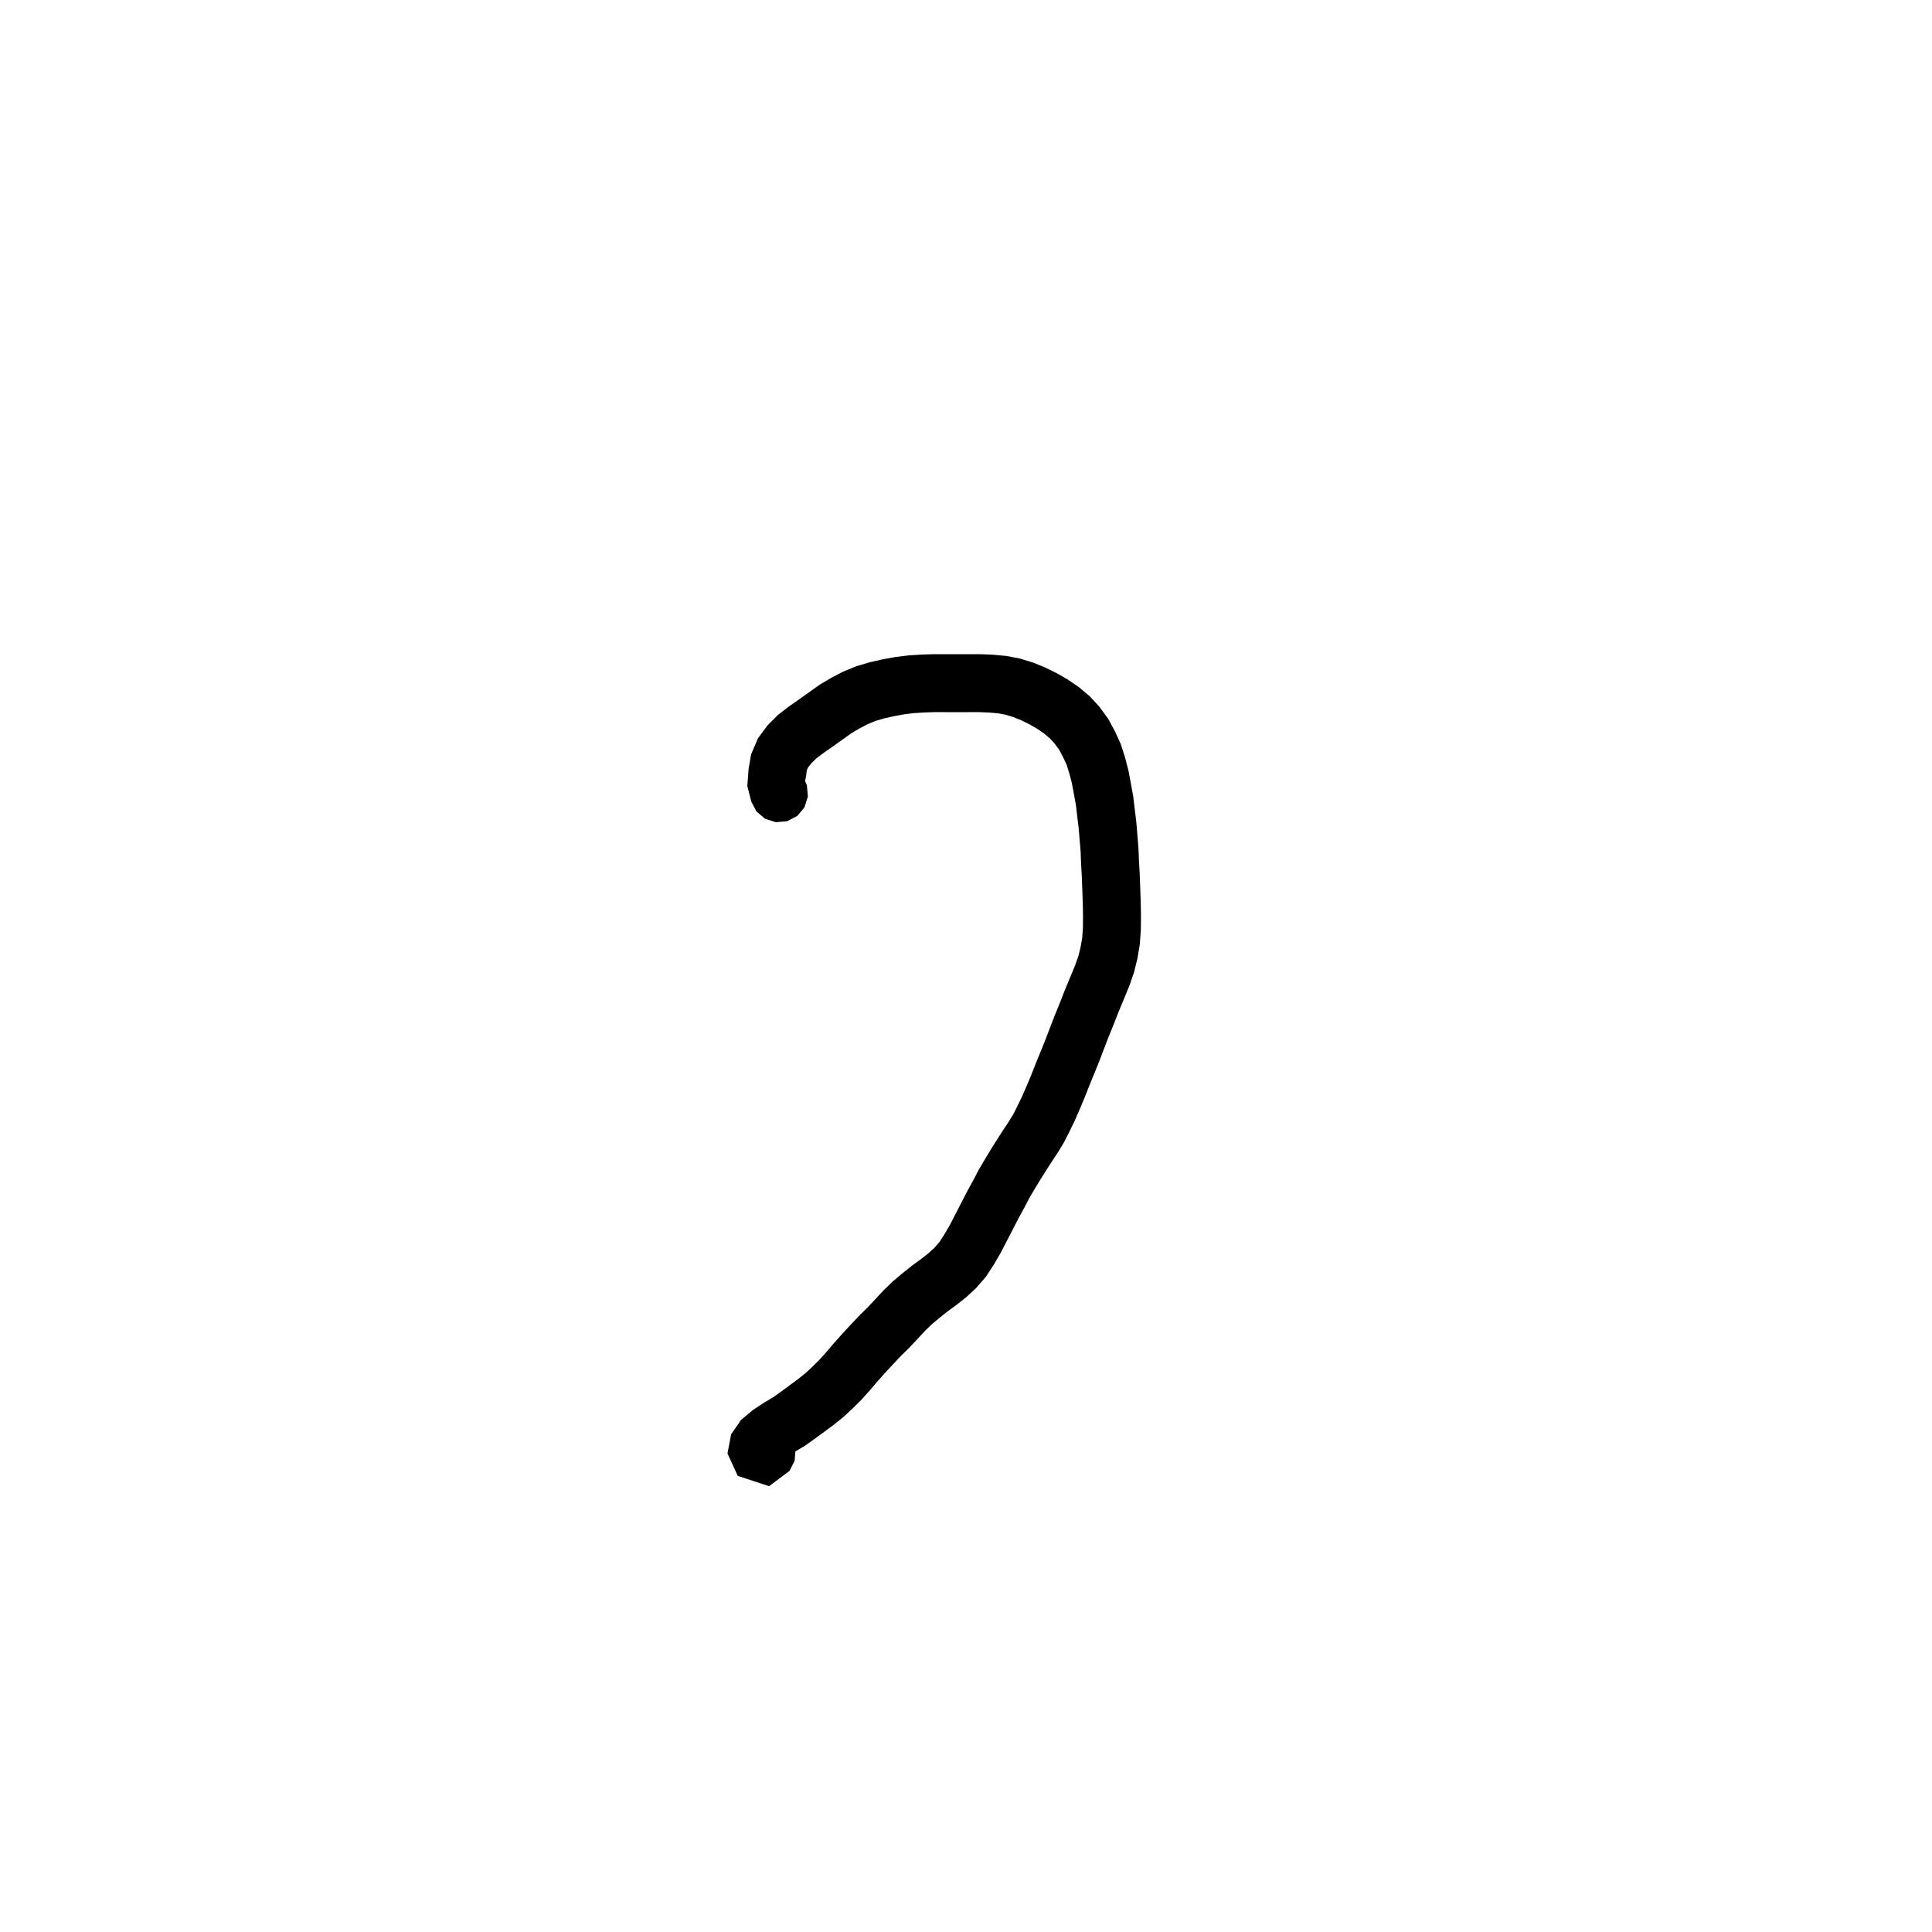
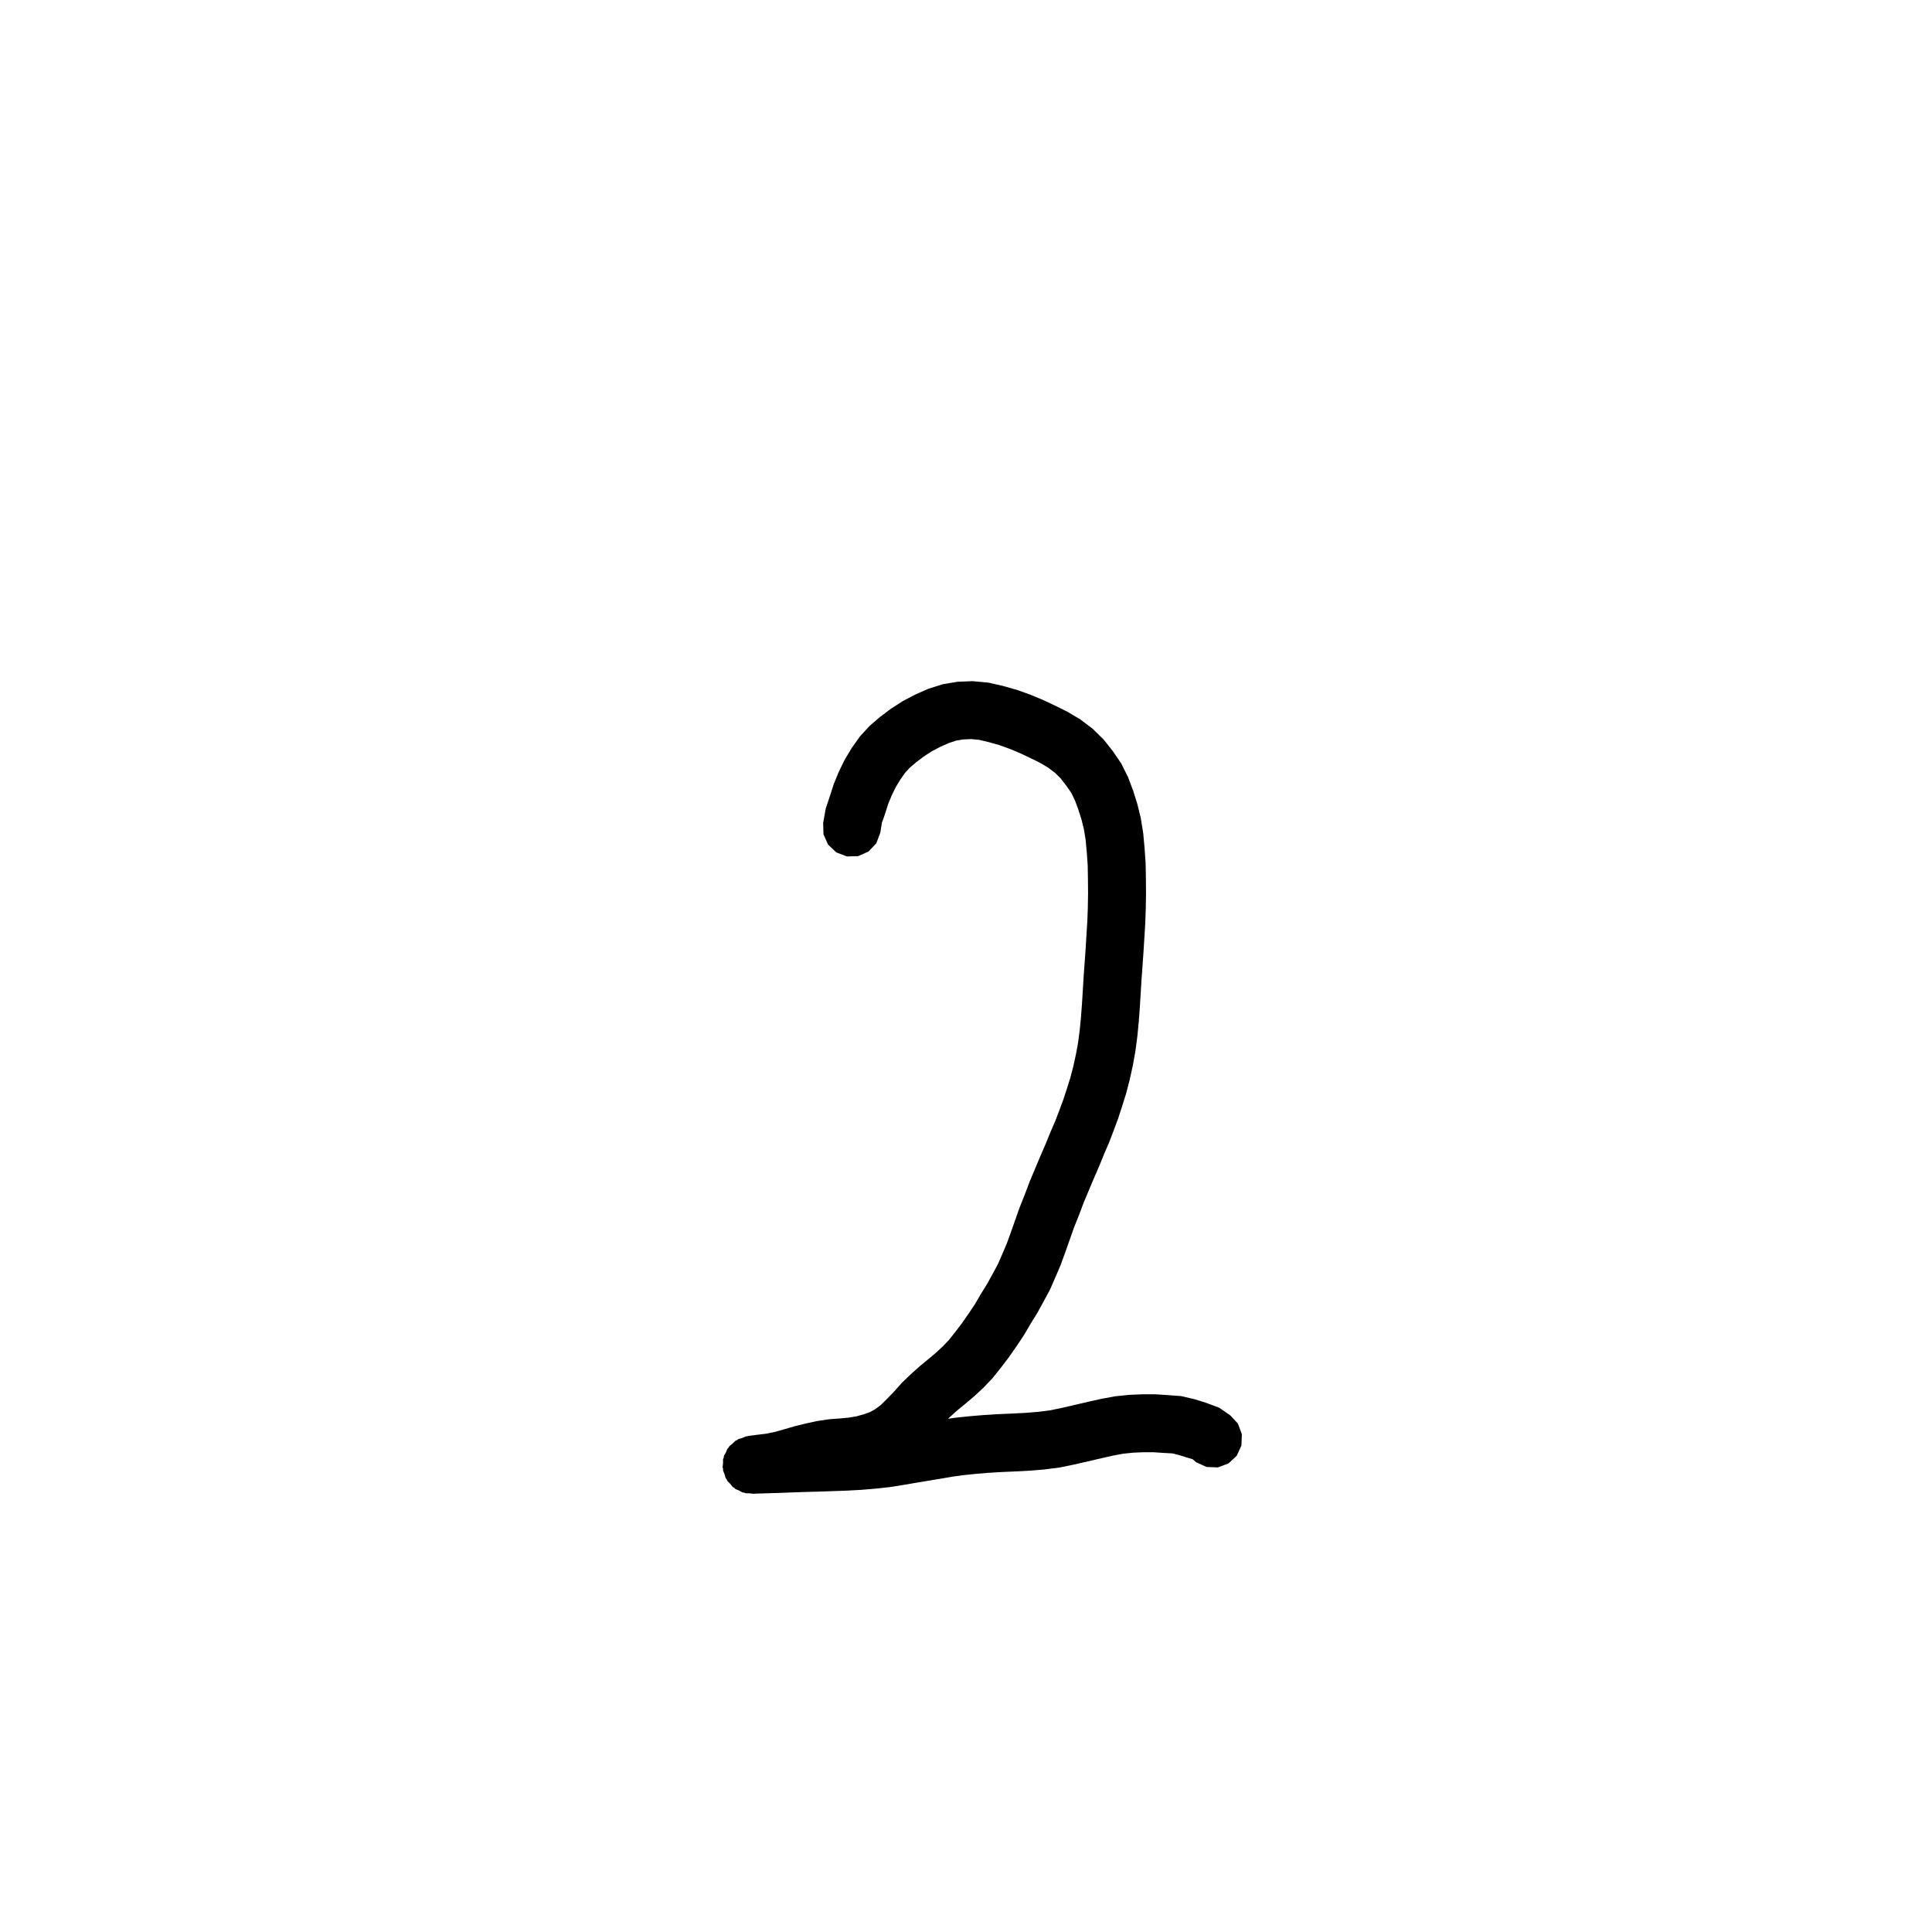
<svg xmlns="http://www.w3.org/2000/svg" viewBox="0 0 300 300" width="300" height="300">
-   <path d="M 125.294 121.937 L 125.012 121.295 L 125.168 120.544 L 125.279 119.62 L 125.475 119.168 L 125.975 118.539 L 126.727 117.787 L 127.816 116.962 L 129.264 115.955 L 130.821 114.846 L 132.158 113.881 L 133.437 113.126 L 134.716 112.452 L 135.925 111.952 L 137.328 111.544 L 138.877 111.196 L 140.428 110.911 L 141.926 110.733 L 143.514 110.631 L 145.089 110.579 L 146.735 110.58 L 148.476 110.58 L 150.35 110.58 L 152.051 110.579 L 153.612 110.646 L 155.003 110.765 L 156.227 111.001 L 157.353 111.352 L 158.592 111.851 L 159.826 112.462 L 161.023 113.144 L 162.089 113.871 L 163.005 114.635 L 163.756 115.452 L 164.46 116.41 L 165.082 117.587 L 165.638 118.784 L 166.05 120.117 L 166.442 121.615 L 166.753 123.287 L 167.071 125.024 L 167.283 126.866 L 167.504 128.662 L 167.649 130.467 L 167.795 132.228 L 167.869 134.107 L 167.983 136.087 L 168.058 138.143 L 168.133 140.244 L 168.169 142.247 L 168.154 144.078 L 168.048 145.612 L 167.805 147.007 L 167.458 148.439 L 166.936 149.915 L 166.217 151.656 L 165.359 153.722 L 164.571 155.741 L 163.782 157.664 L 162.998 159.704 L 162.303 161.524 L 161.598 163.269 L 160.844 165.105 L 160.103 166.987 L 159.409 168.647 L 158.711 170.243 L 158.02 171.676 L 157.356 172.994 L 156.63 174.184 L 155.762 175.493 L 154.836 176.931 L 153.922 178.382 L 152.952 179.986 L 152 181.603 L 151.106 183.31 L 150.18 185.006 L 149.221 186.866 L 148.341 188.567 L 147.494 190.211 L 146.65 191.662 L 145.892 192.844 L 145.111 193.736 L 144.157 194.612 L 143.006 195.517 L 141.598 196.54 L 140.133 197.711 L 138.65 198.961 L 137.187 200.378 L 135.893 201.77 L 134.72 203.017 L 133.439 204.279 L 132.11 205.688 L 130.785 207.112 L 129.476 208.582 L 128.281 209.986 L 127.168 211.22 L 126.072 212.297 L 125.007 213.284 L 123.893 214.165 L 122.625 215.107 L 121.303 216.075 L 120.081 216.95 L 118.689 217.778 L 116.95 218.914 L 115.079 220.479 L 113.53 222.712 L 112.963 225.694 L 114.556 229.173 L 119.419 230.774 L 122.589 228.405 L 123.389 226.842 L 123.53 225.092 L 122.991 223.421 L 121.853 222.084 L 120.29 221.284 L 118.54 221.143 L 116.869 221.683 L 115.532 222.821 L 117.491 221.983 L 120.773 222.666 L 121.946 225.15 L 121.646 226.602 L 121.589 226.693 L 122.243 226.193 L 123.45 225.416 L 125.003 224.484 L 126.573 223.371 L 127.967 222.35 L 129.376 221.302 L 130.864 220.118 L 132.284 218.81 L 133.674 217.439 L 135.048 215.919 L 136.263 214.492 L 137.44 213.17 L 138.678 211.84 L 139.873 210.571 L 141.155 209.309 L 142.468 207.916 L 143.623 206.669 L 144.684 205.638 L 145.841 204.67 L 147.054 203.698 L 148.438 202.693 L 150.002 201.456 L 151.573 200 L 153.087 198.252 L 154.318 196.374 L 155.387 194.536 L 156.337 192.699 L 157.218 190.995 L 158.132 189.221 L 159.043 187.552 L 159.87 185.969 L 160.678 184.602 L 161.582 183.108 L 162.427 181.767 L 163.299 180.413 L 164.229 179.006 L 165.224 177.365 L 166.09 175.661 L 166.891 173.996 L 167.684 172.187 L 168.444 170.367 L 169.195 168.462 L 169.933 166.664 L 170.681 164.814 L 171.402 162.924 L 172.147 160.985 L 172.927 159.083 L 173.707 157.085 L 174.533 155.097 L 175.343 153.128 L 176.083 151.008 L 176.616 148.844 L 176.985 146.682 L 177.147 144.429 L 177.169 142.205 L 177.13 140.001 L 177.052 137.818 L 176.973 135.667 L 176.858 133.668 L 176.779 131.684 L 176.619 129.735 L 176.458 127.753 L 176.22 125.8 L 175.973 123.702 L 175.603 121.653 L 175.225 119.653 L 174.7 117.632 L 174.04 115.56 L 173.142 113.582 L 172.081 111.622 L 170.72 109.75 L 169.214 108.119 L 167.529 106.702 L 165.802 105.517 L 164.054 104.516 L 162.266 103.635 L 160.369 102.872 L 158.397 102.267 L 156.254 101.853 L 154.203 101.666 L 152.244 101.581 L 150.35 101.58 L 148.476 101.58 L 146.735 101.58 L 144.939 101.58 L 143.072 101.642 L 141.103 101.77 L 139.081 102.013 L 137.075 102.378 L 135.067 102.833 L 132.95 103.458 L 130.908 104.297 L 129.05 105.268 L 127.232 106.349 L 125.585 107.525 L 124.081 108.597 L 122.508 109.694 L 120.804 111.011 L 119.185 112.631 L 117.696 114.64 L 116.63 117.134 L 116.243 119.385 L 116.043 122.038 L 116.653 124.456 L 117.464 126.013 L 118.81 127.142 L 120.484 127.67 L 122.233 127.516 L 123.791 126.705 L 124.919 125.36 L 125.447 123.686 Z" fill="black" fill-rule="nonzero" />
+   <path d="M 136.694 129.304 L 136.942 127.763 L 137.41 126.444 L 137.921 124.83 L 138.466 123.51 L 139.08 122.248 L 139.792 121.068 L 140.545 119.992 L 141.266 119.212 L 142.301 118.331 L 143.513 117.422 L 144.717 116.642 L 146.014 115.965 L 147.35 115.369 L 148.473 115.002 L 149.572 114.82 L 150.787 114.766 L 152.035 114.881 L 153.531 115.238 L 155.177 115.702 L 156.738 116.262 L 158.374 116.944 L 159.983 117.705 L 161.424 118.414 L 162.69 119.153 L 163.808 119.993 L 164.687 120.86 L 165.545 121.961 L 166.34 123.102 L 166.914 124.275 L 167.439 125.693 L 167.934 127.258 L 168.316 128.811 L 168.587 130.487 L 168.758 132.412 L 168.9 134.405 L 168.935 136.584 L 168.954 138.707 L 168.917 140.906 L 168.844 142.964 L 168.714 145.067 L 168.581 147.23 L 168.43 149.403 L 168.275 151.509 L 168.14 153.753 L 168.008 155.902 L 167.861 157.868 L 167.663 159.924 L 167.401 161.921 L 167.072 163.716 L 166.667 165.564 L 166.201 167.361 L 165.669 169.042 L 165.112 170.751 L 164.481 172.444 L 163.874 174.035 L 163.145 175.715 L 162.4 177.55 L 161.608 179.379 L 160.775 181.354 L 159.901 183.441 L 159.123 185.504 L 158.341 187.461 L 157.62 189.498 L 156.939 191.428 L 156.32 193.131 L 155.648 194.702 L 154.948 196.315 L 154.143 197.797 L 153.329 199.286 L 152.367 200.838 L 151.373 202.535 L 150.401 203.989 L 149.371 205.464 L 148.311 206.859 L 147.321 208.102 L 146.371 209.095 L 145.303 210.079 L 144.163 211.042 L 142.853 212.116 L 141.465 213.356 L 140.048 214.711 L 138.859 216.057 L 137.784 217.165 L 136.811 218.136 L 135.963 218.774 L 135.125 219.256 L 134.126 219.61 L 133.01 219.923 L 131.847 220.121 L 130.5 220.25 L 128.805 220.375 L 126.915 220.651 L 125.141 221.038 L 123.422 221.458 L 121.777 221.939 L 120.338 222.348 L 118.968 222.625 L 117.424 222.813 L 116.322 222.959 L 115.808 223.056 L 114.186 223.729 L 112.946 224.972 L 112.275 226.594 L 112.277 228.35 L 112.95 229.972 L 114.193 231.212 L 115.815 231.883 L 117.571 231.881 L 117.631 231.863 L 118.556 231.741 L 120.416 231.508 L 122.45 231.097 L 124.263 230.588 L 125.754 230.151 L 127.172 229.806 L 128.534 229.504 L 129.781 229.322 L 131.261 229.218 L 133.051 229.04 L 134.986 228.703 L 136.891 228.174 L 138.914 227.419 L 140.907 226.294 L 142.698 224.943 L 144.173 223.504 L 145.47 222.164 L 146.537 220.947 L 147.569 219.969 L 148.706 218.953 L 149.92 217.961 L 151.266 216.82 L 152.685 215.509 L 154.106 214.015 L 155.411 212.39 L 156.646 210.763 L 157.834 209.063 L 159.005 207.305 L 160.076 205.482 L 161.103 203.821 L 162.049 202.097 L 163.042 200.251 L 163.91 198.269 L 164.692 196.435 L 165.411 194.466 L 166.107 192.494 L 166.764 190.63 L 167.512 188.762 L 168.263 186.77 L 169.072 184.841 L 169.885 182.914 L 170.699 181.033 L 171.445 179.196 L 172.208 177.434 L 172.902 175.62 L 173.609 173.718 L 174.238 171.793 L 174.853 169.839 L 175.42 167.658 L 175.896 165.49 L 176.293 163.307 L 176.605 160.944 L 176.828 158.639 L 176.987 156.512 L 177.123 154.3 L 177.255 152.108 L 177.407 150.044 L 177.562 147.818 L 177.697 145.621 L 177.834 143.401 L 177.914 141.137 L 177.954 138.746 L 177.934 136.47 L 177.892 134.021 L 177.729 131.691 L 177.517 129.37 L 177.138 127.03 L 176.602 124.834 L 175.949 122.765 L 175.174 120.702 L 174.103 118.547 L 172.795 116.629 L 171.395 114.86 L 169.673 113.166 L 167.693 111.672 L 165.708 110.499 L 163.897 109.601 L 162.026 108.717 L 159.99 107.869 L 157.917 107.129 L 155.776 106.522 L 153.485 105.999 L 151.023 105.769 L 148.642 105.868 L 146.337 106.26 L 144.132 106.964 L 142.102 107.86 L 140.186 108.866 L 138.368 110.037 L 136.673 111.308 L 135.03 112.722 L 133.532 114.352 L 132.258 116.145 L 131.173 117.949 L 130.256 119.823 L 129.463 121.754 L 128.864 123.622 L 128.211 125.58 L 127.821 127.8 L 127.871 129.555 L 128.589 131.157 L 129.865 132.363 L 131.505 132.988 L 133.261 132.939 L 134.863 132.221 L 136.069 130.944 Z M 117.035 231.955 L 117.382 231.926 L 118.58 231.89 L 120.605 231.832 L 122.667 231.755 L 124.785 231.679 L 126.943 231.622 L 129.22 231.545 L 131.405 231.467 L 133.669 231.346 L 135.898 231.164 L 138.169 230.915 L 140.22 230.589 L 142.261 230.242 L 144.201 229.919 L 146.071 229.61 L 147.774 229.314 L 149.537 229.067 L 151.421 228.87 L 153.388 228.705 L 155.5 228.577 L 157.681 228.482 L 159.949 228.362 L 162.183 228.176 L 164.554 227.872 L 166.803 227.408 L 168.941 226.918 L 170.976 226.443 L 172.846 226.024 L 174.441 225.726 L 175.98 225.569 L 177.566 225.503 L 179.083 225.502 L 180.695 225.609 L 182.064 225.684 L 183.123 225.955 L 184.375 226.347 L 185.183 226.586 L 185.756 227.062 L 187.353 227.793 L 189.107 227.857 L 190.753 227.244 L 192.039 226.049 L 192.769 224.452 L 192.833 222.698 L 192.221 221.052 L 191.026 219.766 L 189.303 218.584 L 187.204 217.803 L 185.51 217.277 L 183.395 216.783 L 181.284 216.628 L 179.376 216.506 L 177.374 216.505 L 175.326 216.592 L 173.155 216.818 L 171.039 217.208 L 168.97 217.669 L 166.911 218.15 L 164.881 218.616 L 163.075 218.994 L 161.239 219.225 L 159.342 219.383 L 157.249 219.493 L 155.031 219.589 L 152.744 219.729 L 150.579 219.909 L 148.447 220.133 L 146.385 220.422 L 144.569 220.737 L 142.729 221.04 L 140.768 221.367 L 138.754 221.709 L 136.98 221.994 L 135.043 222.205 L 133.065 222.367 L 131.006 222.476 L 128.907 222.551 L 126.67 222.626 L 124.506 222.684 L 122.339 222.761 L 120.309 222.837 L 118.317 222.894 L 116.991 222.934 L 116.344 222.982 L 114.653 223.455 L 113.273 224.54 L 112.412 226.07 L 112.203 227.813 L 112.676 229.504 L 113.761 230.885 L 115.291 231.746 Z" fill="black" fill-rule="nonzero" />
</svg>
